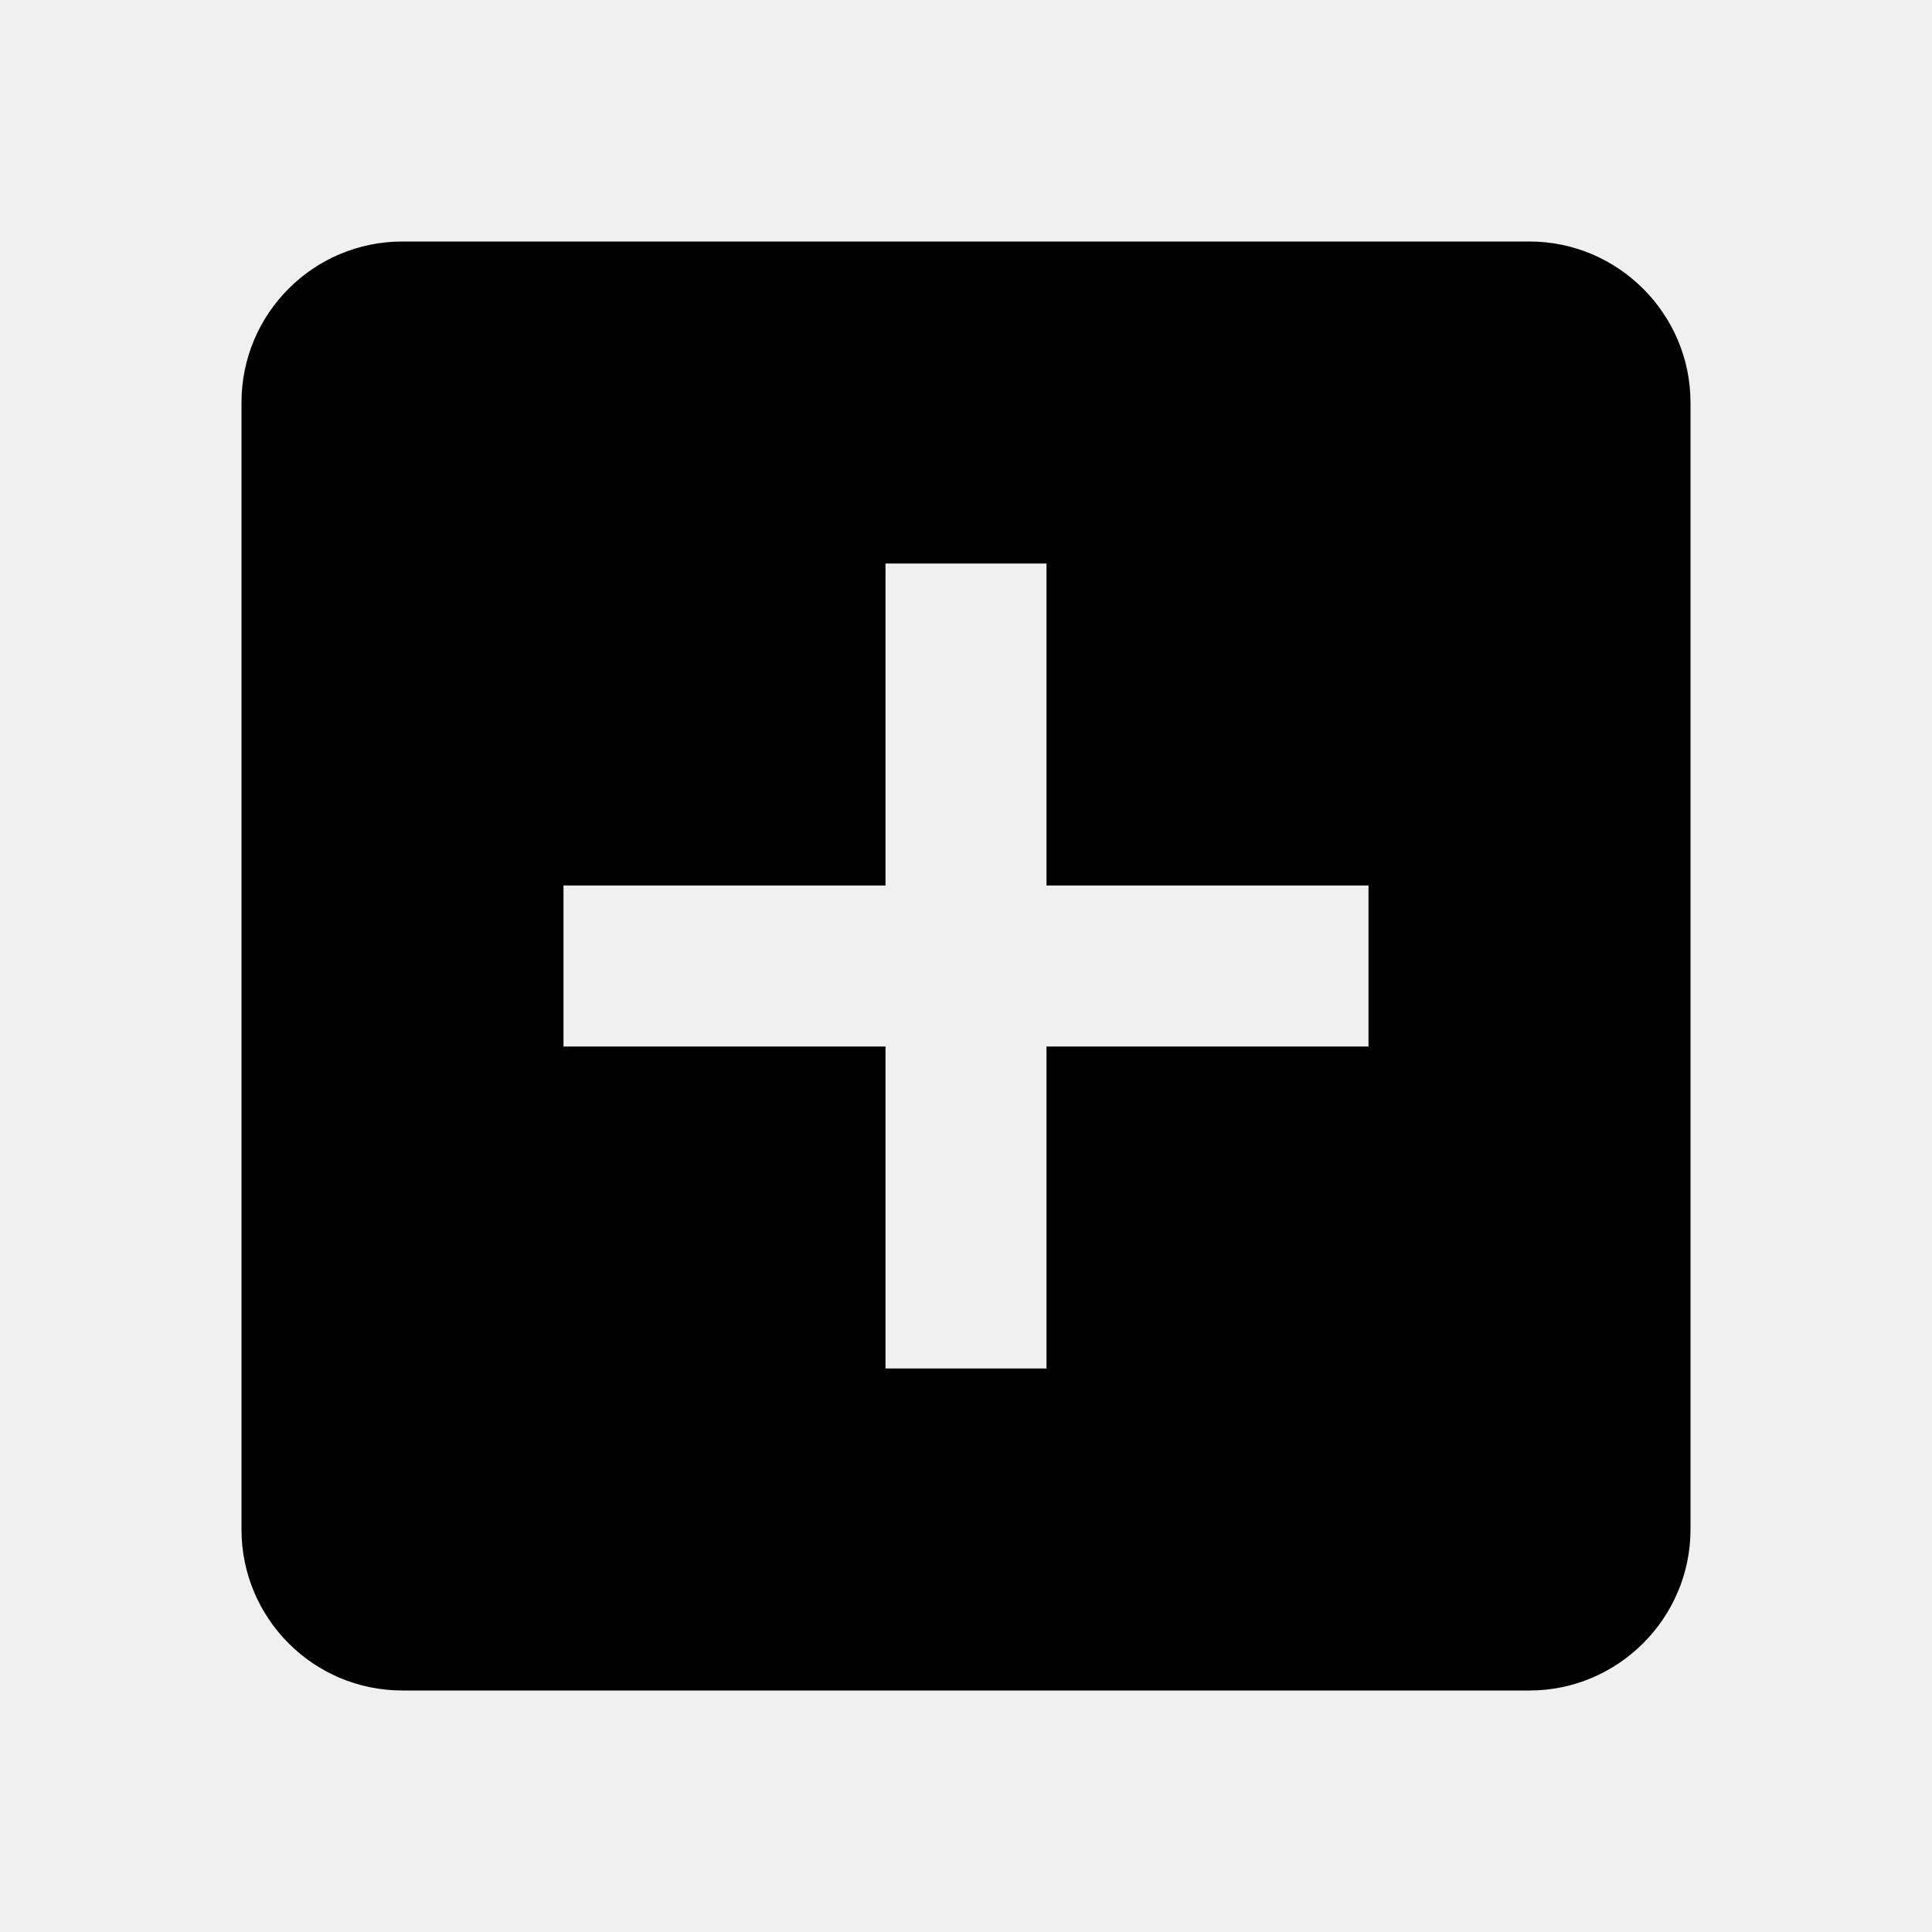
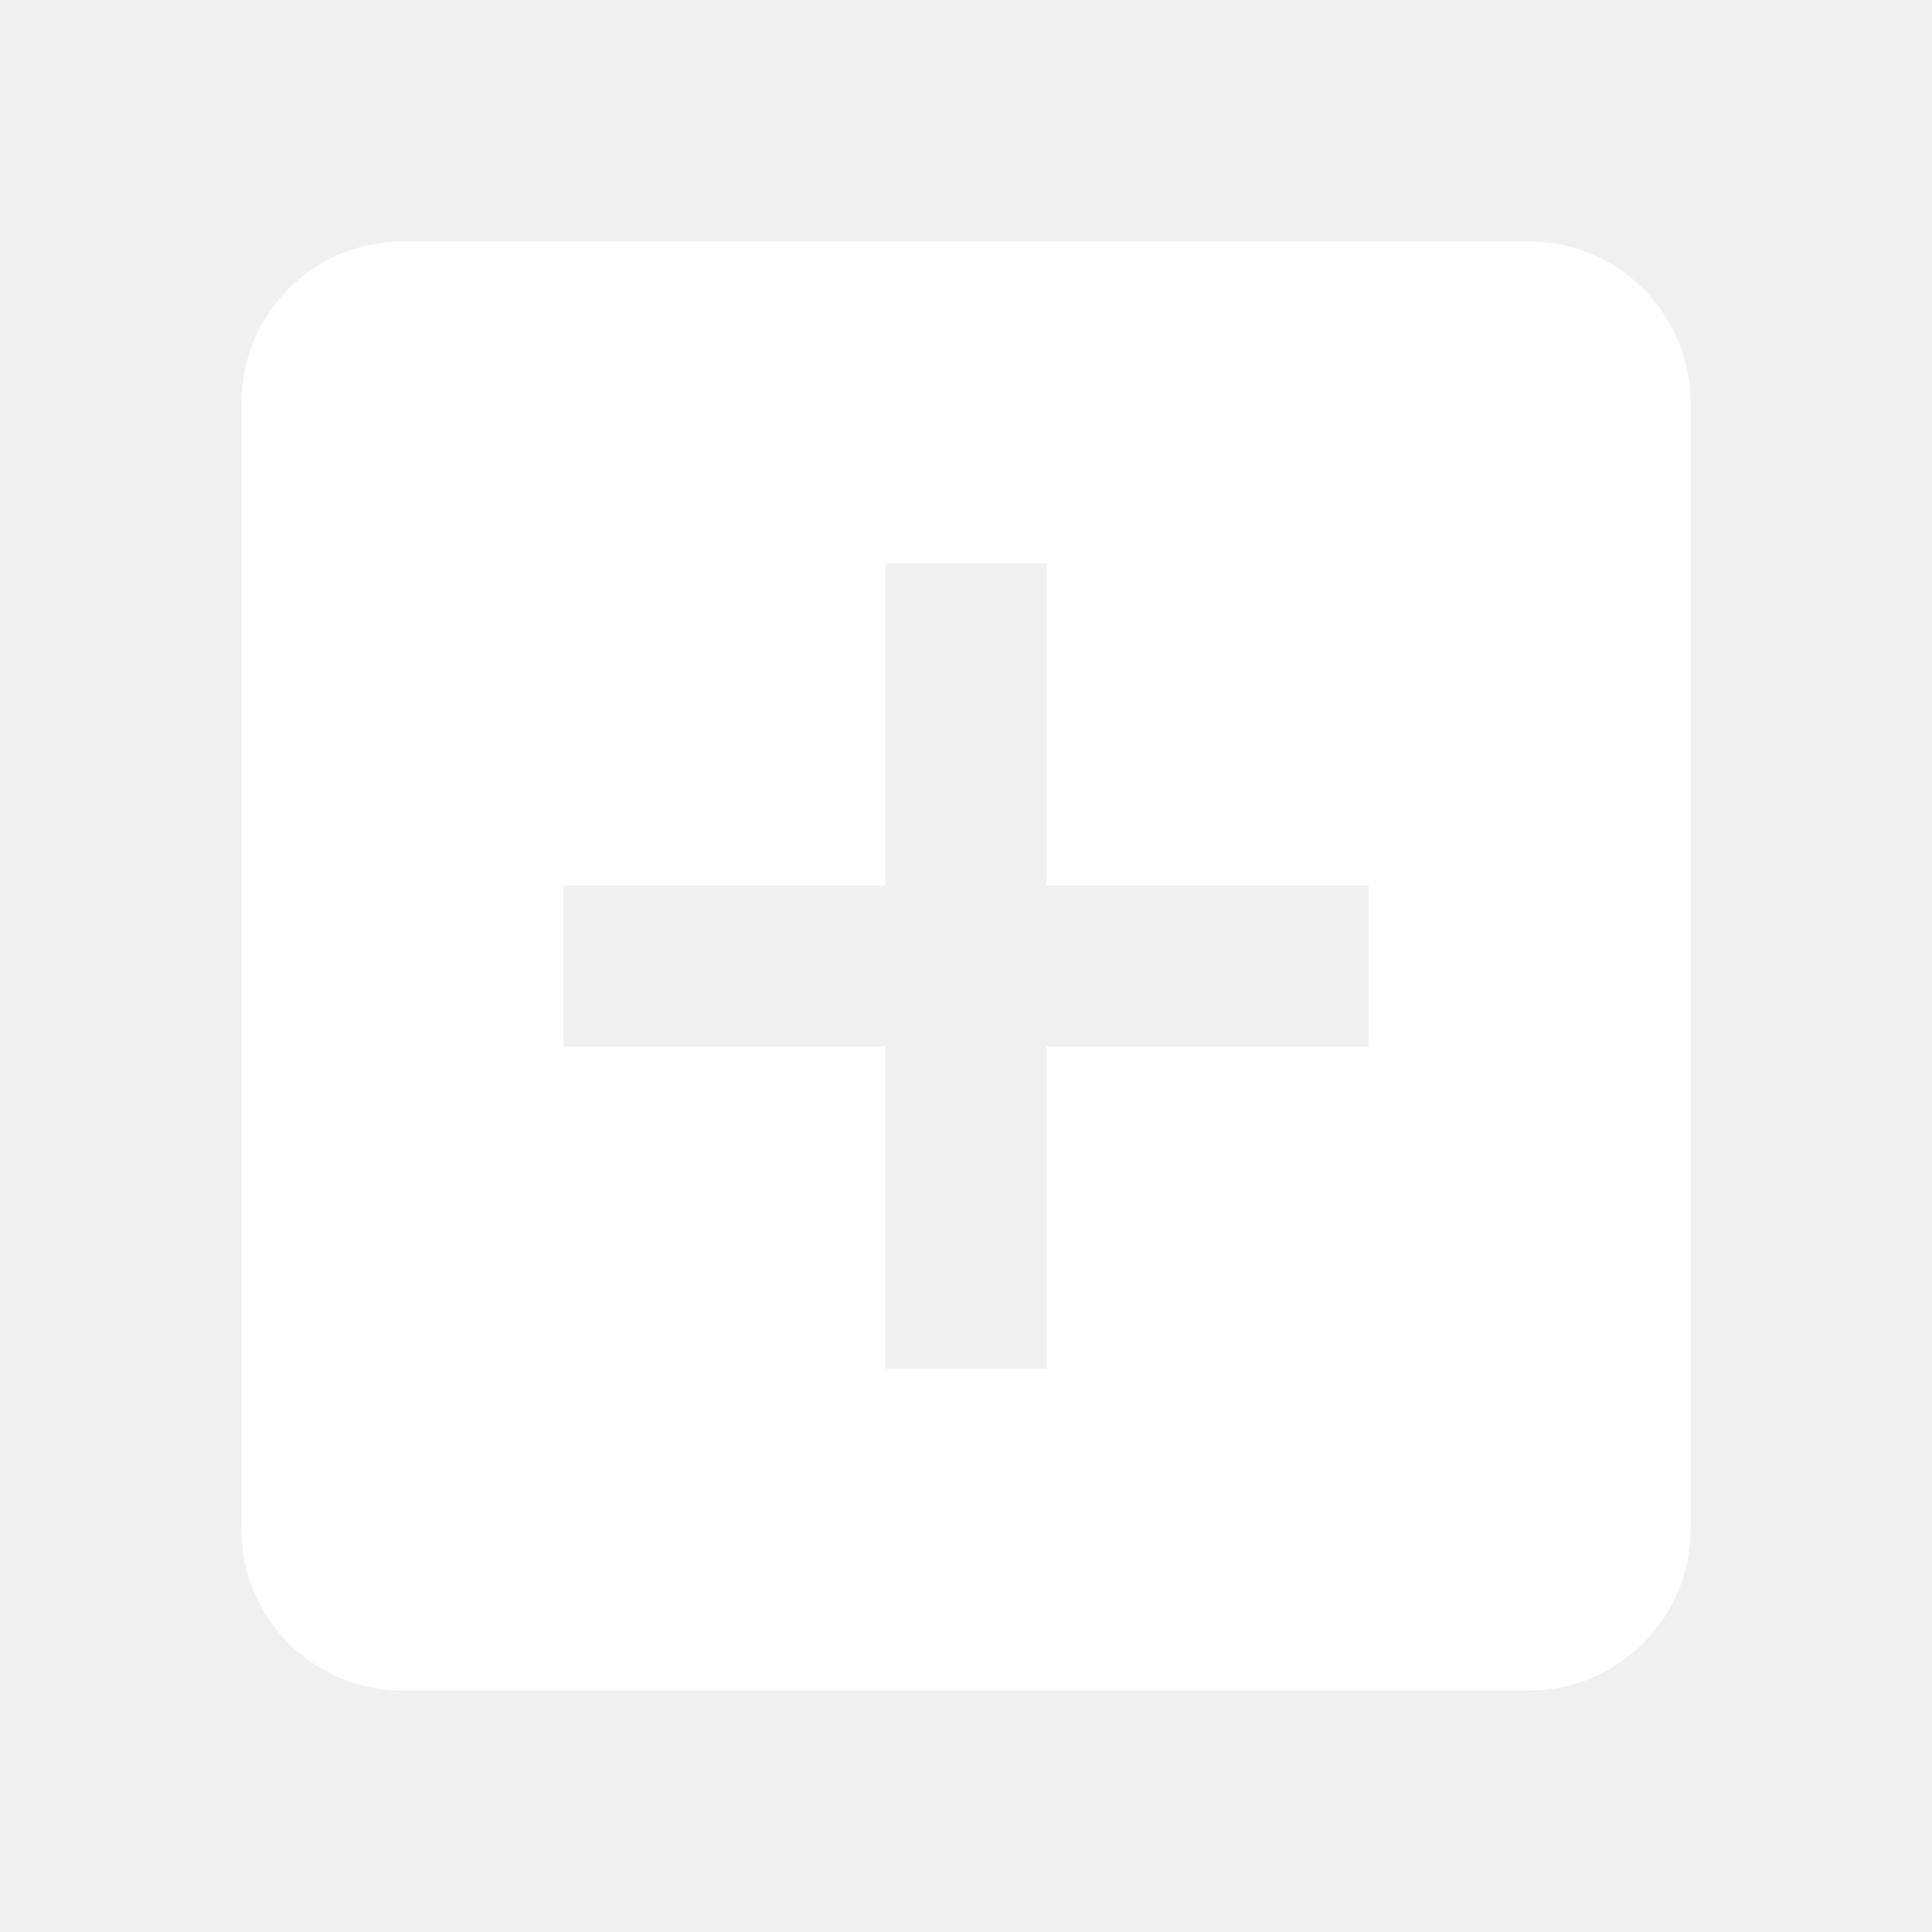
- <svg xmlns="http://www.w3.org/2000/svg" height="24" viewBox="0 0 24 24" width="24">
-   <path d="M0 0h24v24H0z" fill="none" />
-   <path d="M19 3H5c-1.11 0-2 .9-2 2v14c0 1.1.89 2 2 2h14c1.1 0 2-.9 2-2V5c0-1.1-.9-2-2-2zm-2 10h-4v4h-2v-4H7v-2h4V7h2v4h4v2z" />
+ <svg xmlns="http://www.w3.org/2000/svg" width="26" height="26" viewBox="0 0 26 26" fill="none">
+   <path d="M20.583 3.25H5.417C4.214 3.25 3.25 4.225 3.25 5.417V20.583C3.25 21.775 4.214 22.75 5.417 22.75H20.583C21.775 22.75 22.75 21.775 22.75 20.583V5.417C22.75 4.225 21.775 3.25 20.583 3.25ZM18.417 14.083H14.083V18.417H11.917V14.083H7.583V11.917H11.917V7.583H14.083V11.917H18.417V14.083Z" fill="white" />
</svg>
